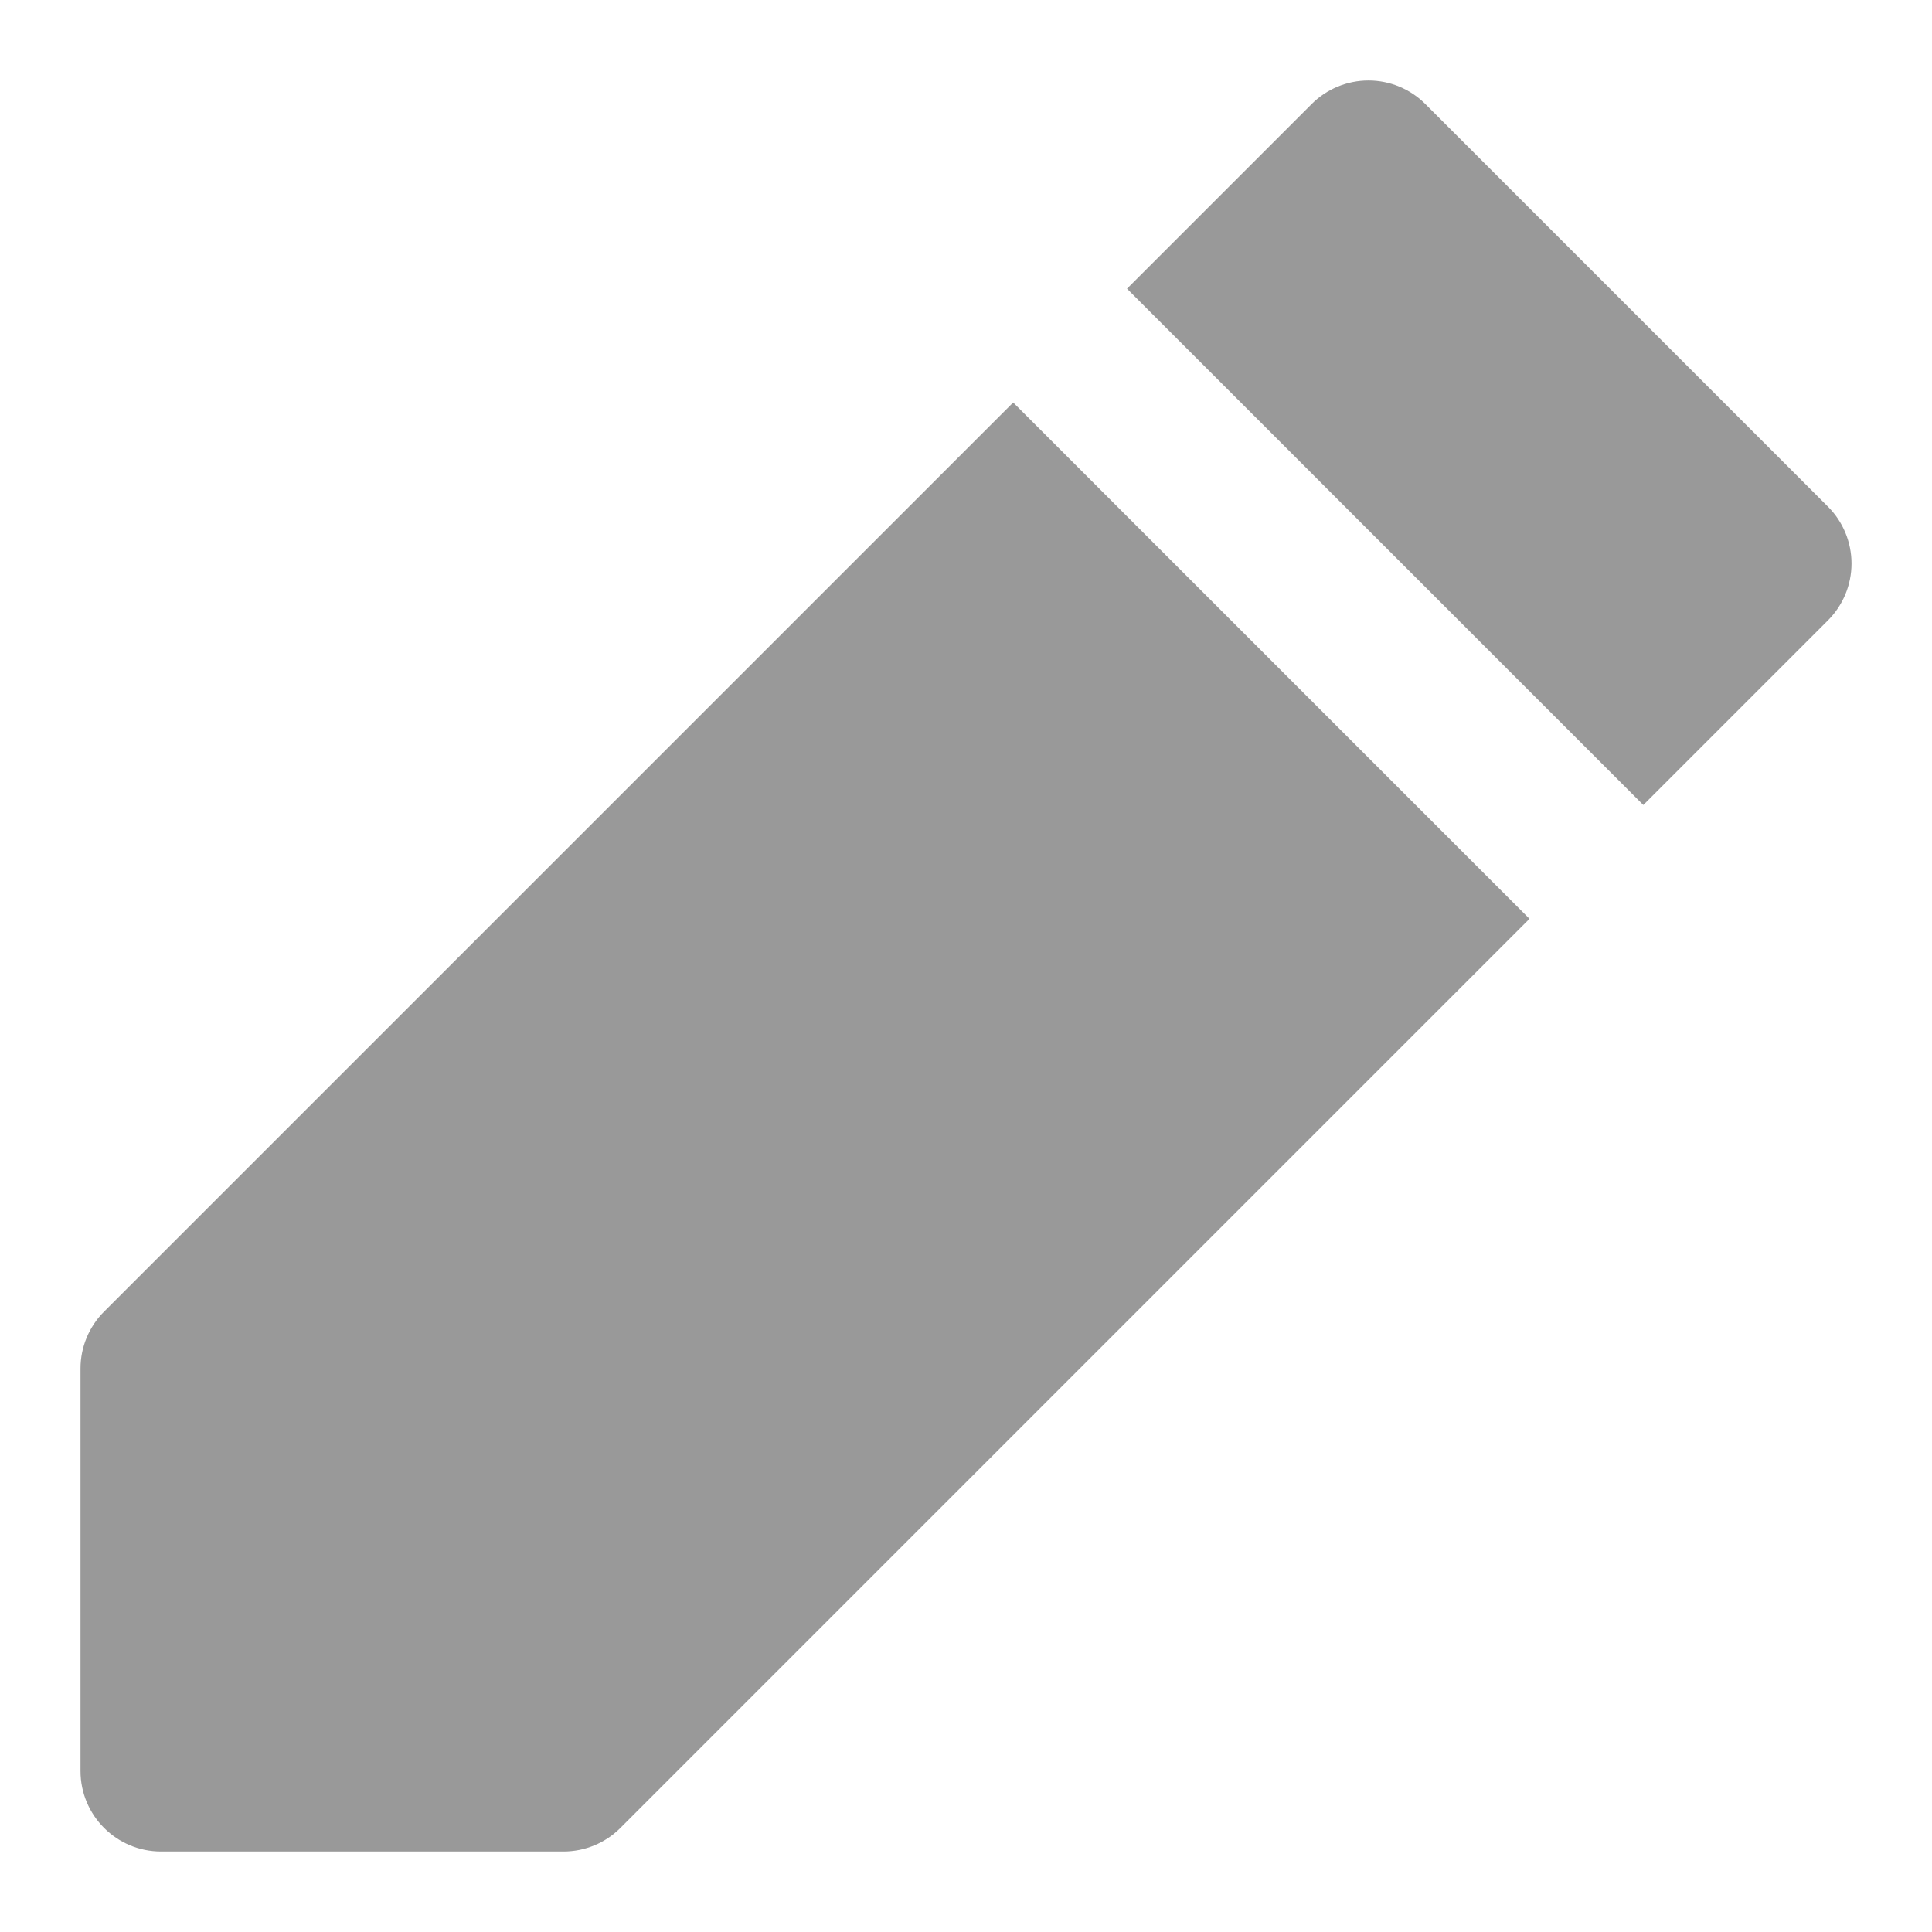
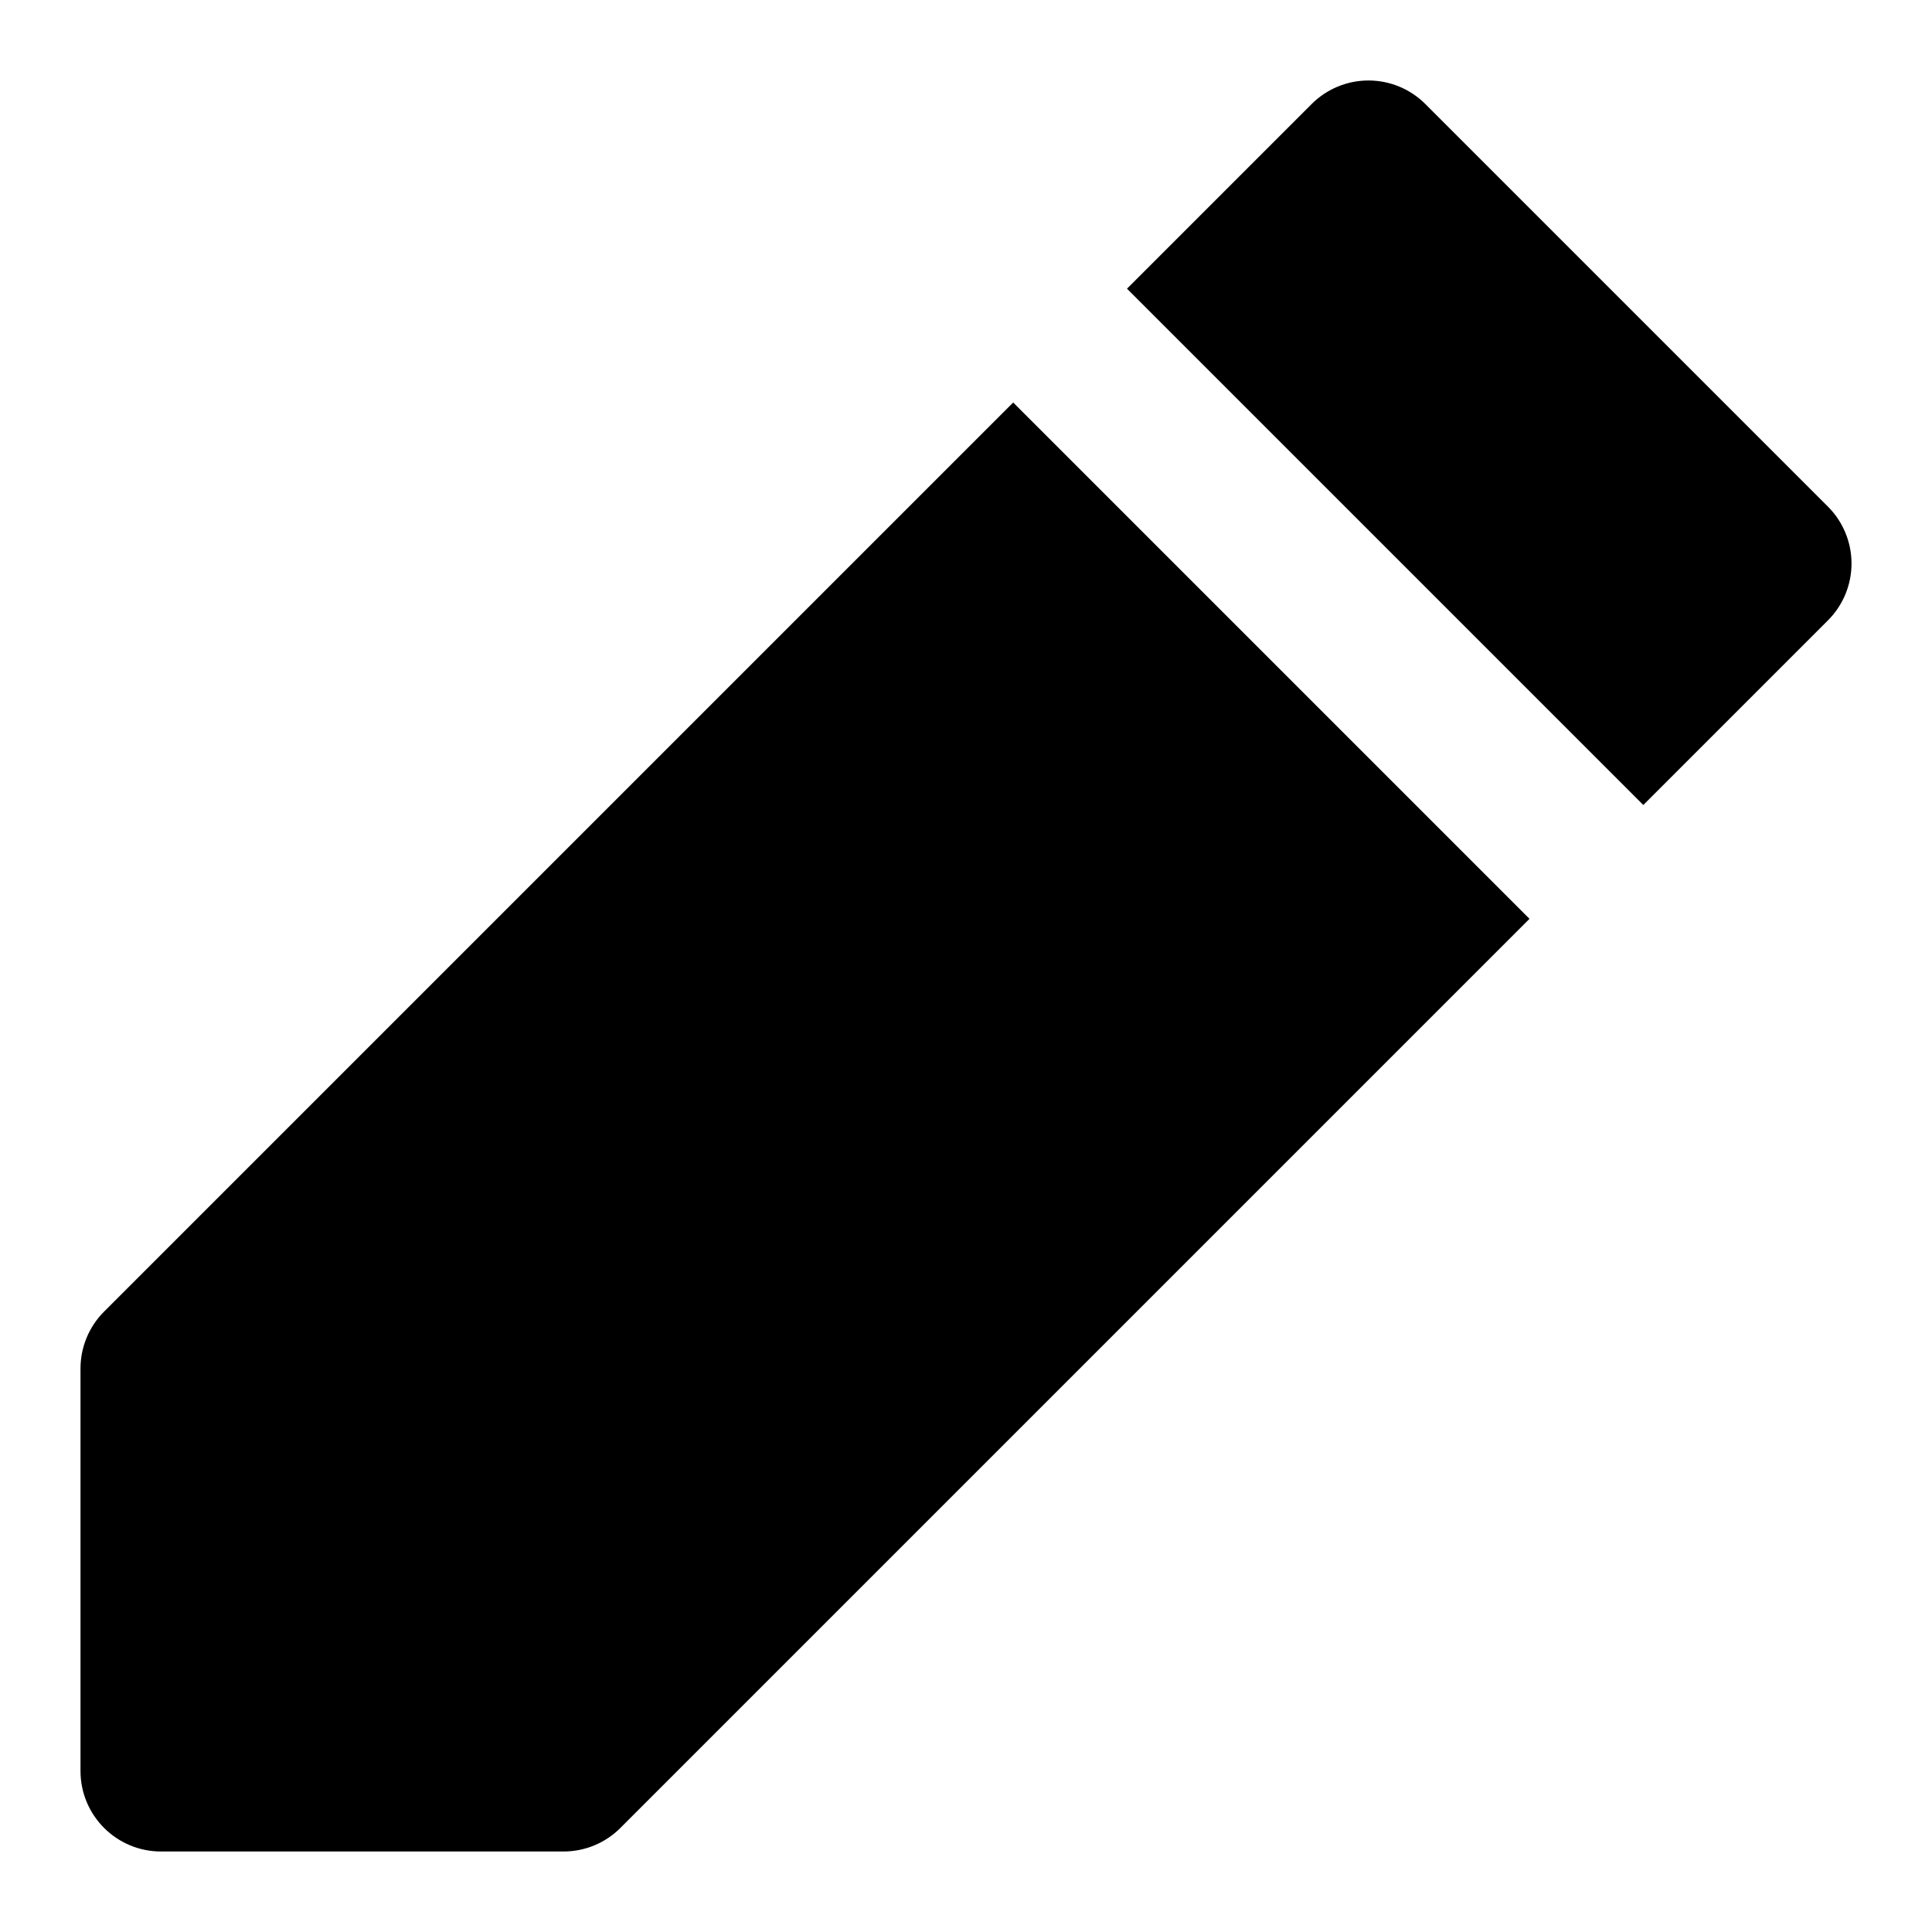
<svg xmlns="http://www.w3.org/2000/svg" width="24" height="24" viewBox="0 0 24 24">
-   <path d="M1.293 16.293A1 1 0 0 0 1 17v5a1 1 0 0 0 1 1h5c.265 0 .52-.105.707-.293L19 11.414 12.586 5 1.293 16.293zm21.414-10l-5-5a.999.999 0 0 0-1.414 0L14 3.586 20.414 10l2.293-2.293a.999.999 0 0 0 0-1.414z" fill="#999" fill-rule="evenodd" />
+   <path d="M1.293 16.293A1 1 0 0 0 1 17v5a1 1 0 0 0 1 1h5c.265 0 .52-.105.707-.293L19 11.414 12.586 5 1.293 16.293zm21.414-10l-5-5a.999.999 0 0 0-1.414 0L14 3.586 20.414 10l2.293-2.293a.999.999 0 0 0 0-1.414z" class="fill" fill-rule="evenodd" />
</svg>
